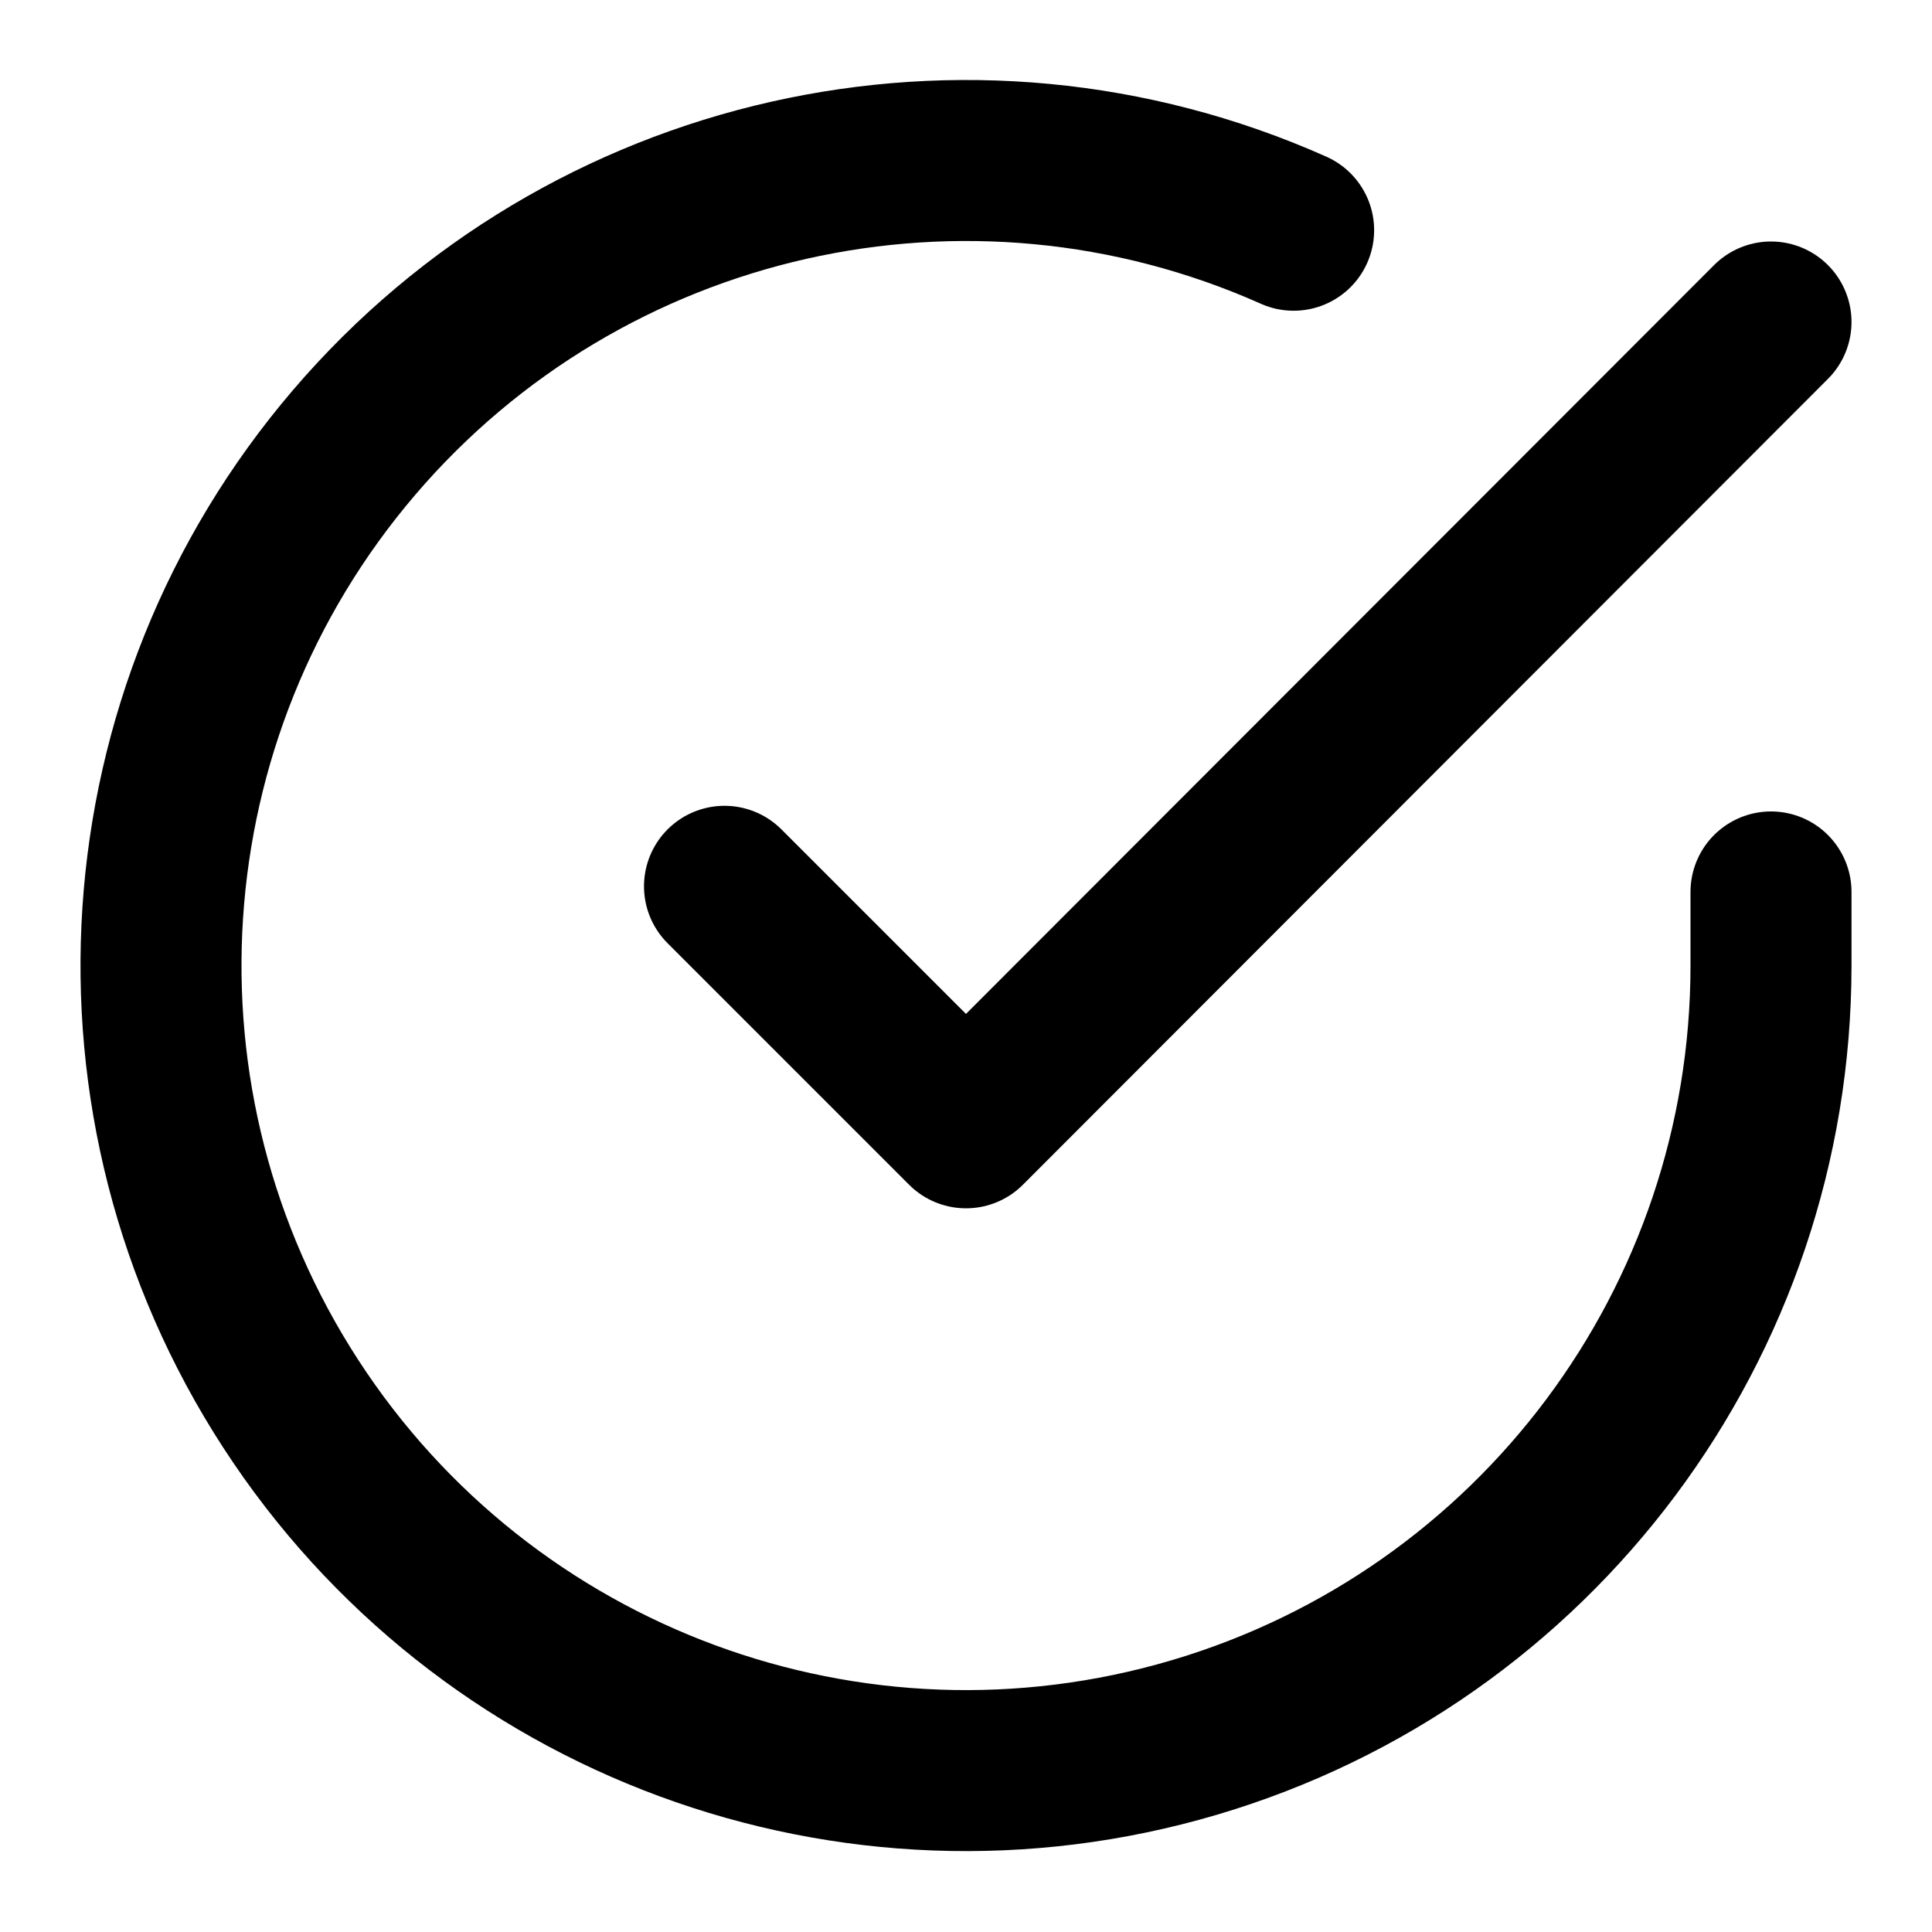
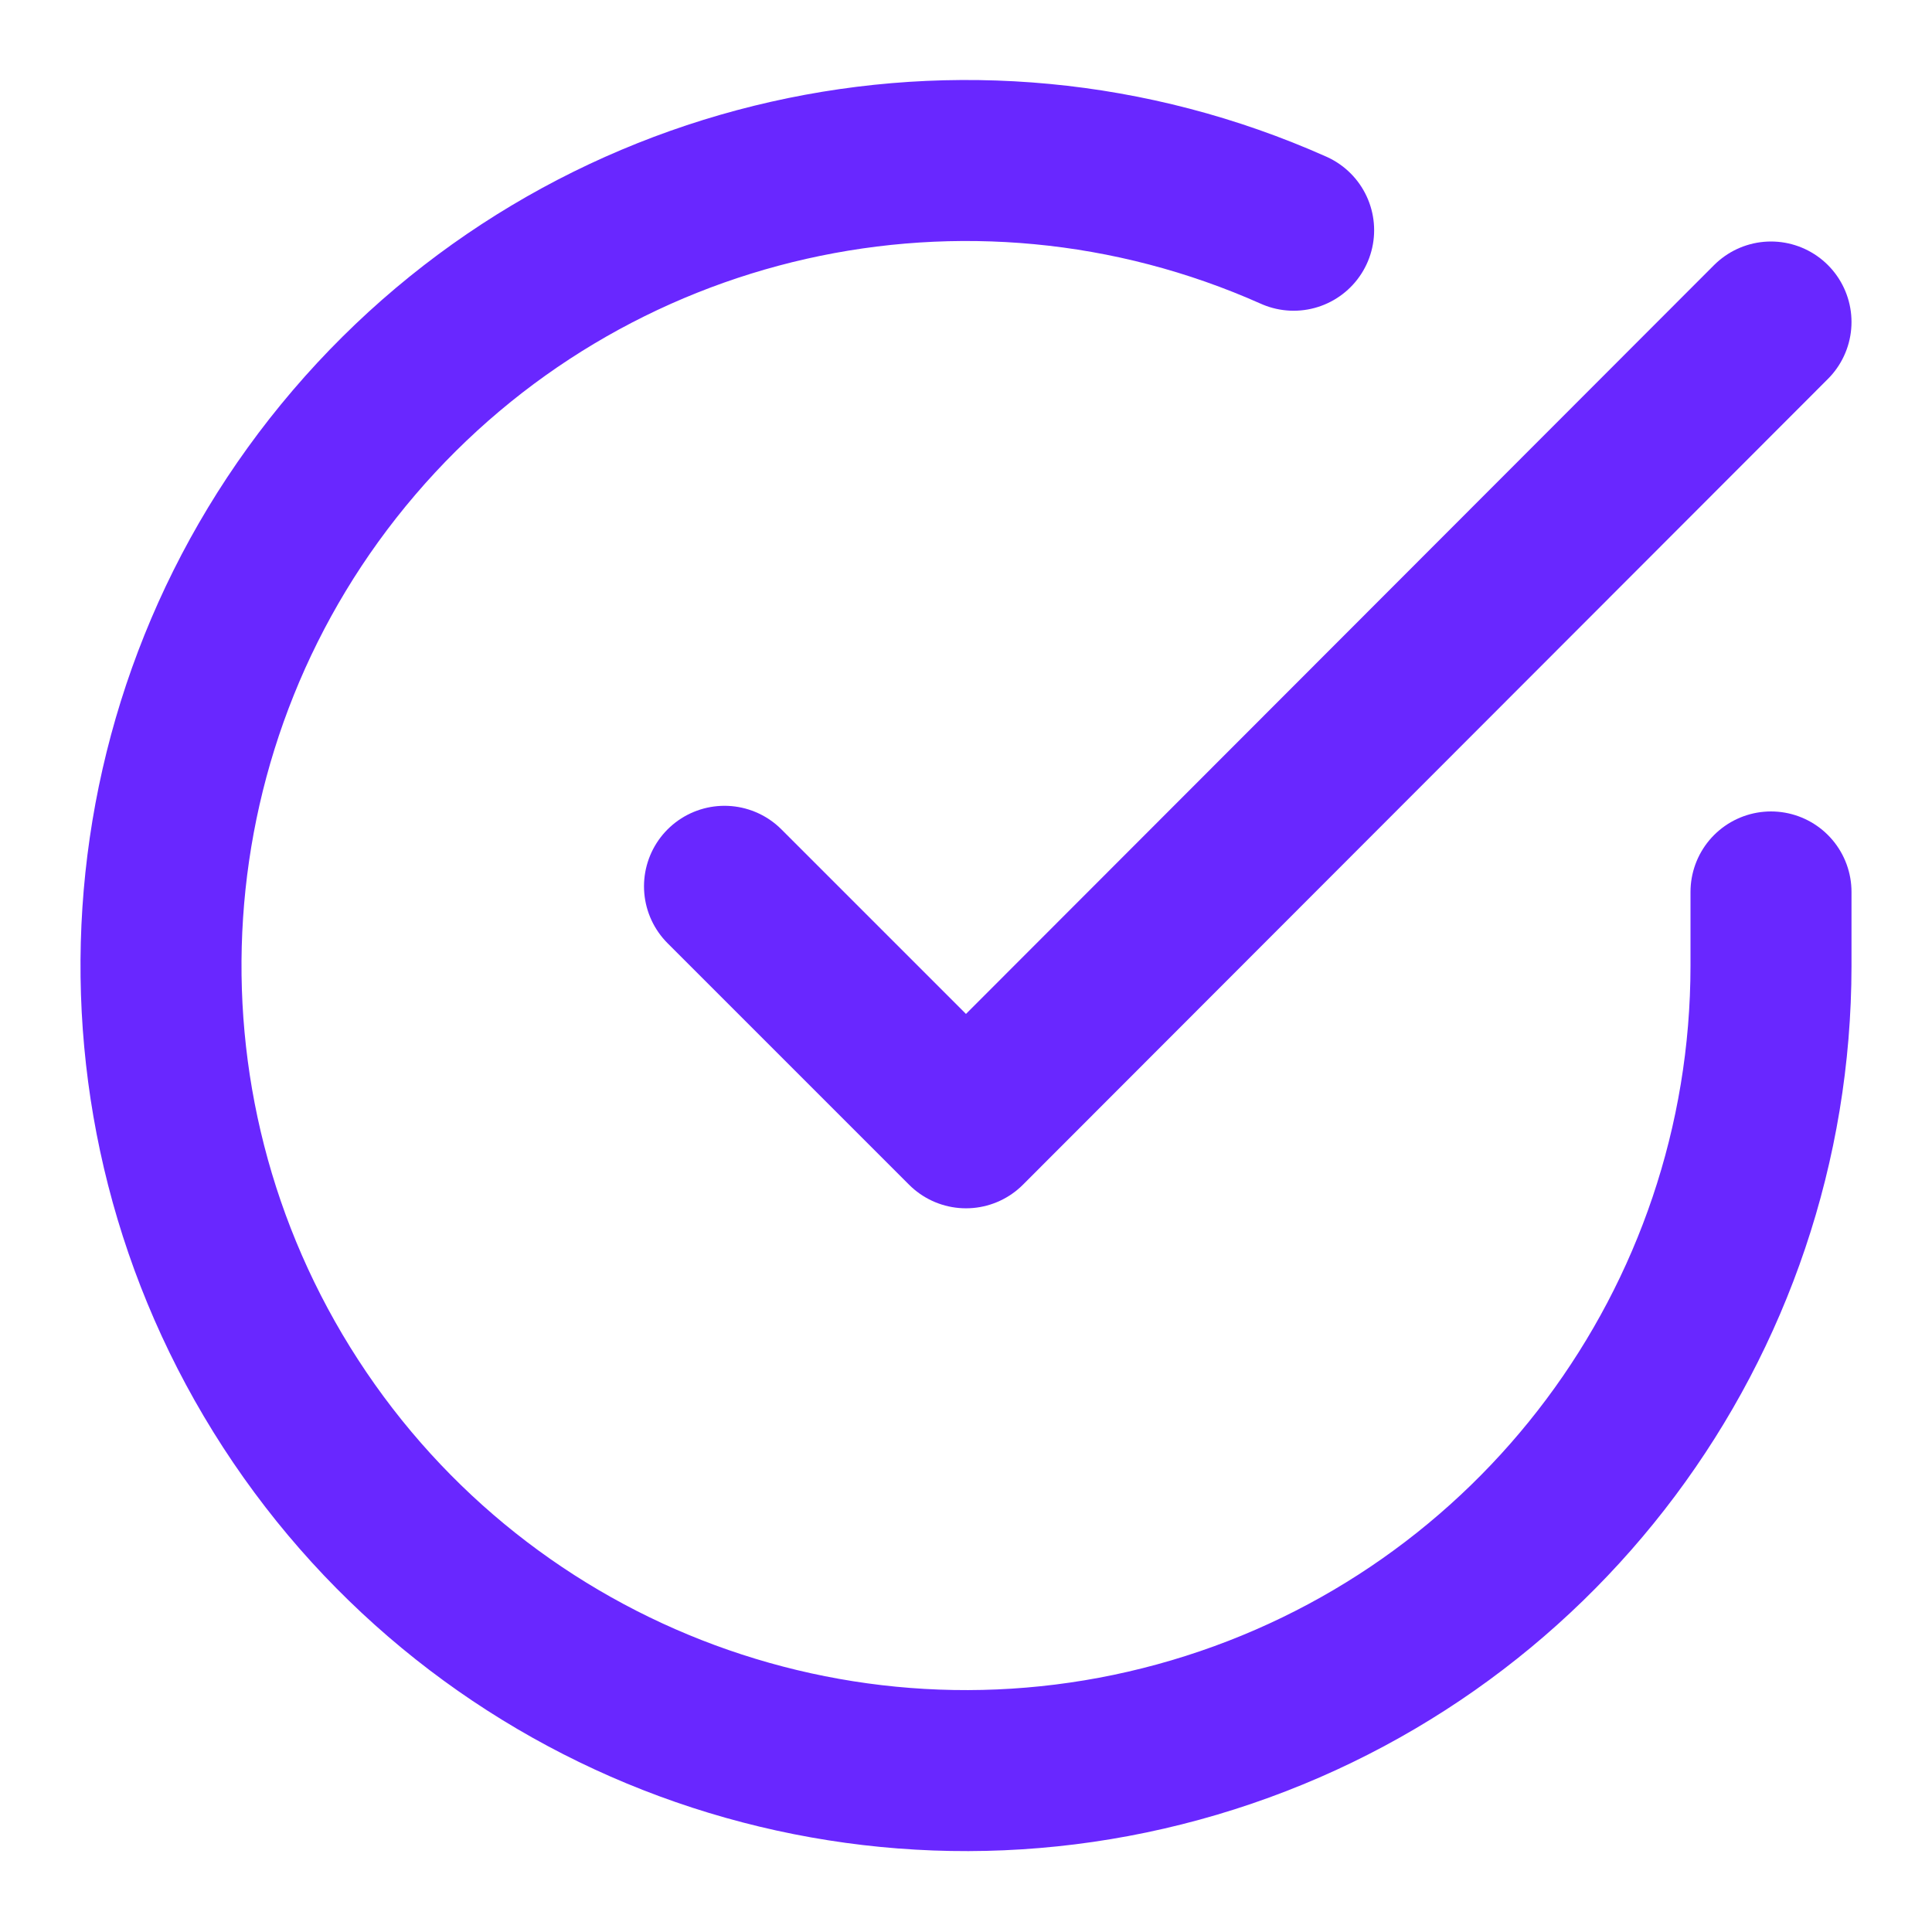
- <svg xmlns="http://www.w3.org/2000/svg" width="16" height="16" viewBox="0 0 24 24" fill="none" stroke="currentColor" stroke-width="2" stroke-linecap="round" stroke-linejoin="round" class="feather feather-check-circle">
+ <svg xmlns="http://www.w3.org/2000/svg" width="20" height="20" viewBox="0 0 24 24" fill="none" stroke="#6927ff" stroke-width="2" stroke-linecap="round" stroke-linejoin="round" class="feather feather-check-circle">
  <path d="M22 11.08V12a10 10 0 1 1-5.93-9.14" />
  <polyline points="22 4 12 14.01 9 11.01" />
</svg>
